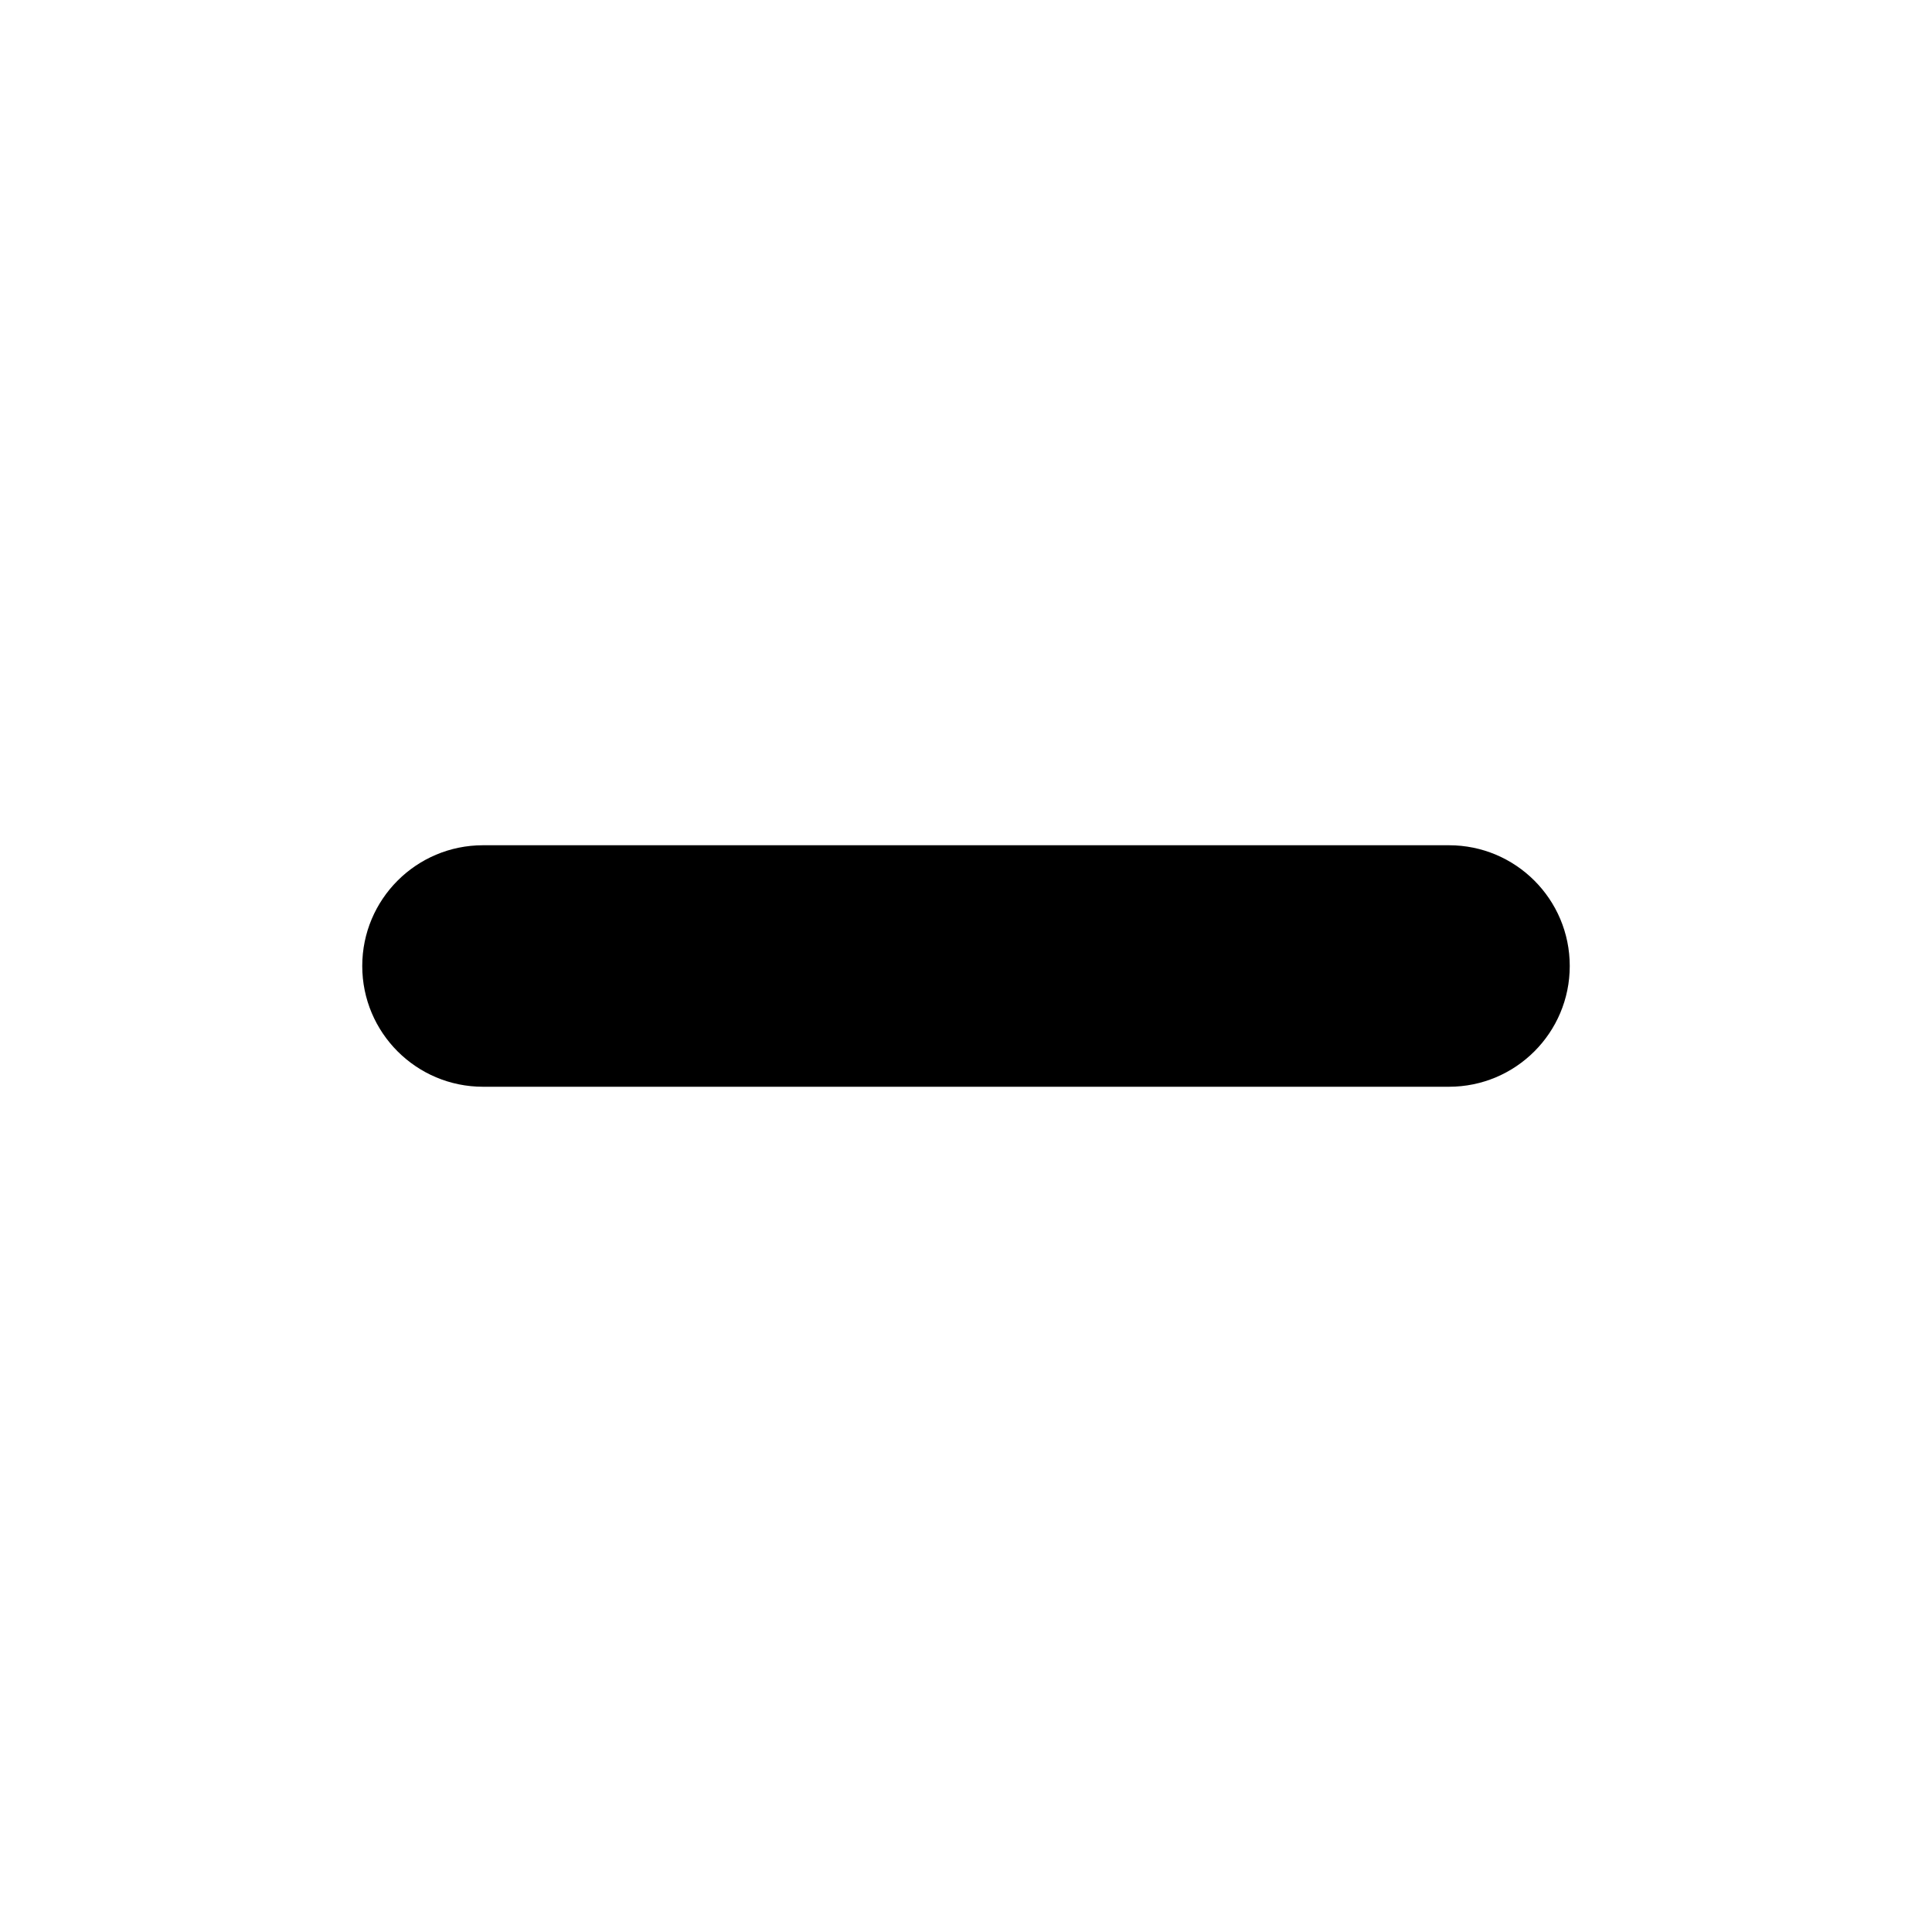
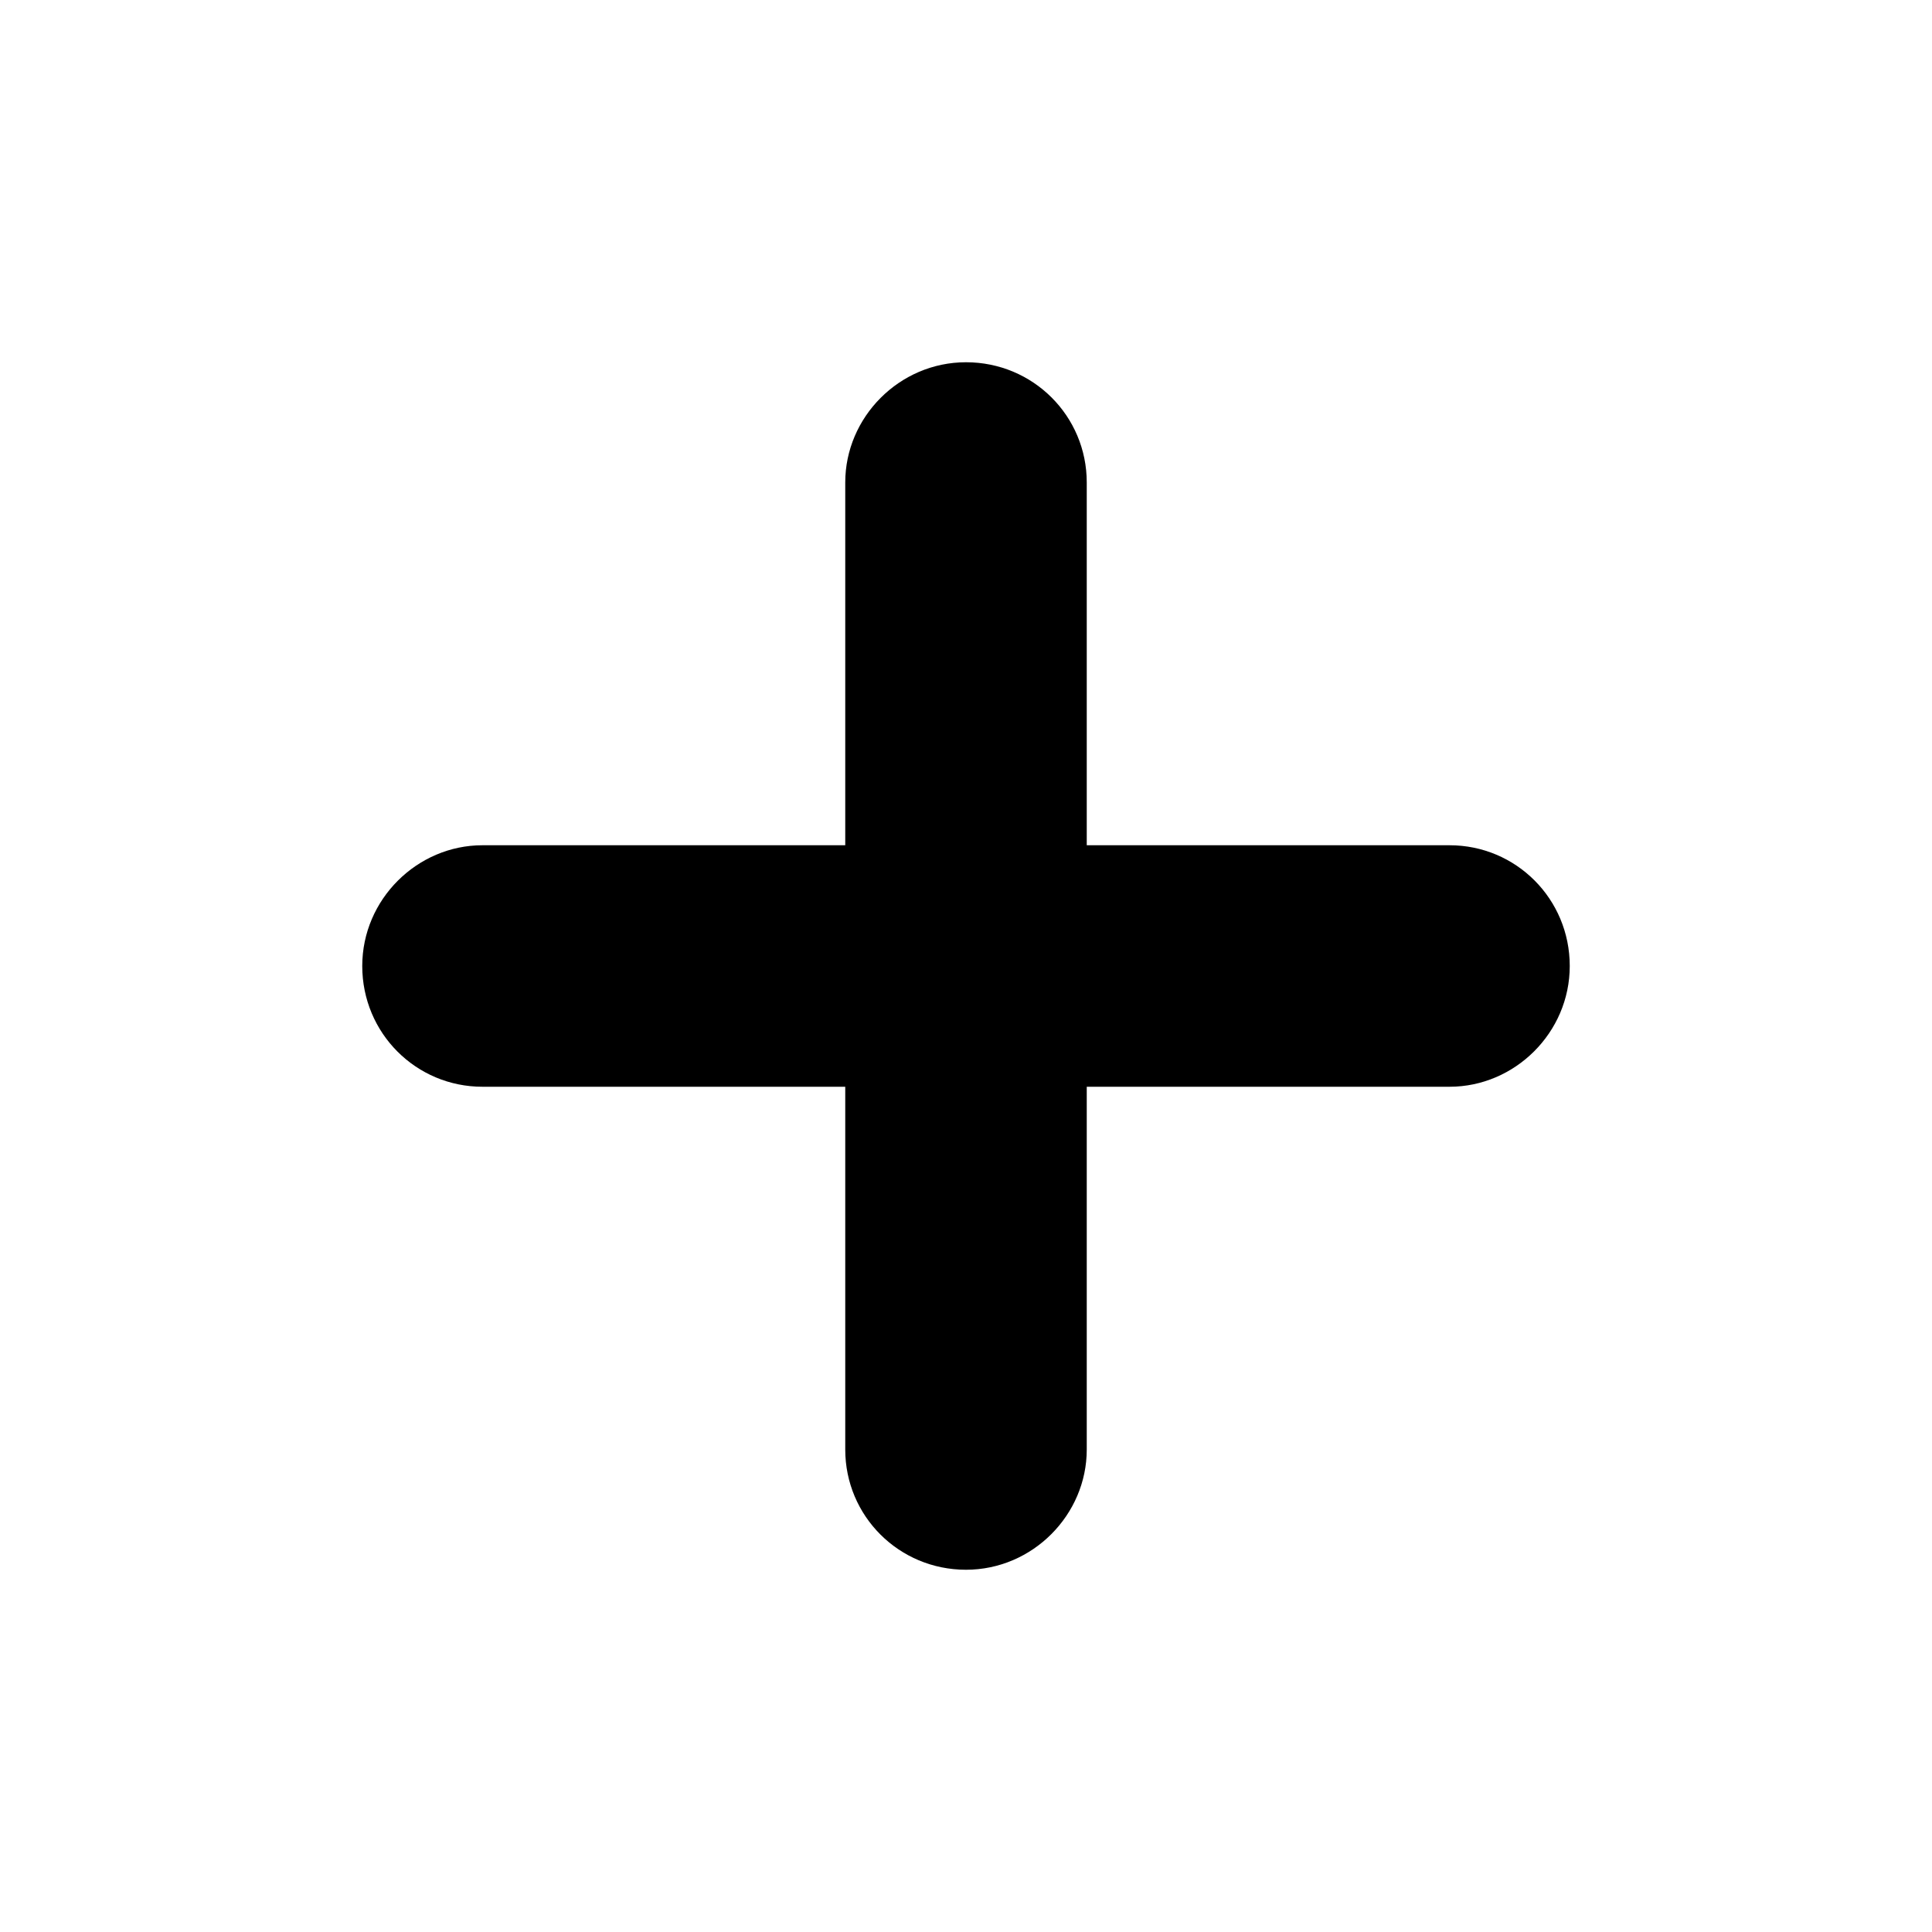
<svg xmlns="http://www.w3.org/2000/svg" width="96px" height="96px" viewBox="0 0 96 96" version="1.1">
  <defs />
  <g id="Page-1" stroke="none" stroke-width="1" fill="none" fill-rule="evenodd">
    <g id="Desktop-HD" transform="translate(-1056, -1248)" fill="#000000">
      <g id="plus_s" transform="translate(1056, 1248)">
-         <path d="M24 42h48c3.314 0 6 2.686 6 6s-2.686 6-6 6h-48c-3.314 0-6-2.686-6-6s2.686-6 6-6z" />
+         <path d="M54,54 L72.028,54 C75.266,54 78,51.314 78,48 C78,44.663 75.326,42 72.028,42 L54,42 L54,23.972 C54,20.674 51.337,18 48,18 C44.686,18 42,20.734 42,23.972 L42,42 L23.972,42 C20.734,42 18,44.686 18,48 C18,51.337 20.674,54 23.972,54 L42,54 L42,72.028 C42,75.326 44.663,78 48,78 C51.314,78 54,75.266 54,72.028 L54,54 Z" id="Combined-Shape" />
      </g>
    </g>
  </g>
</svg>
